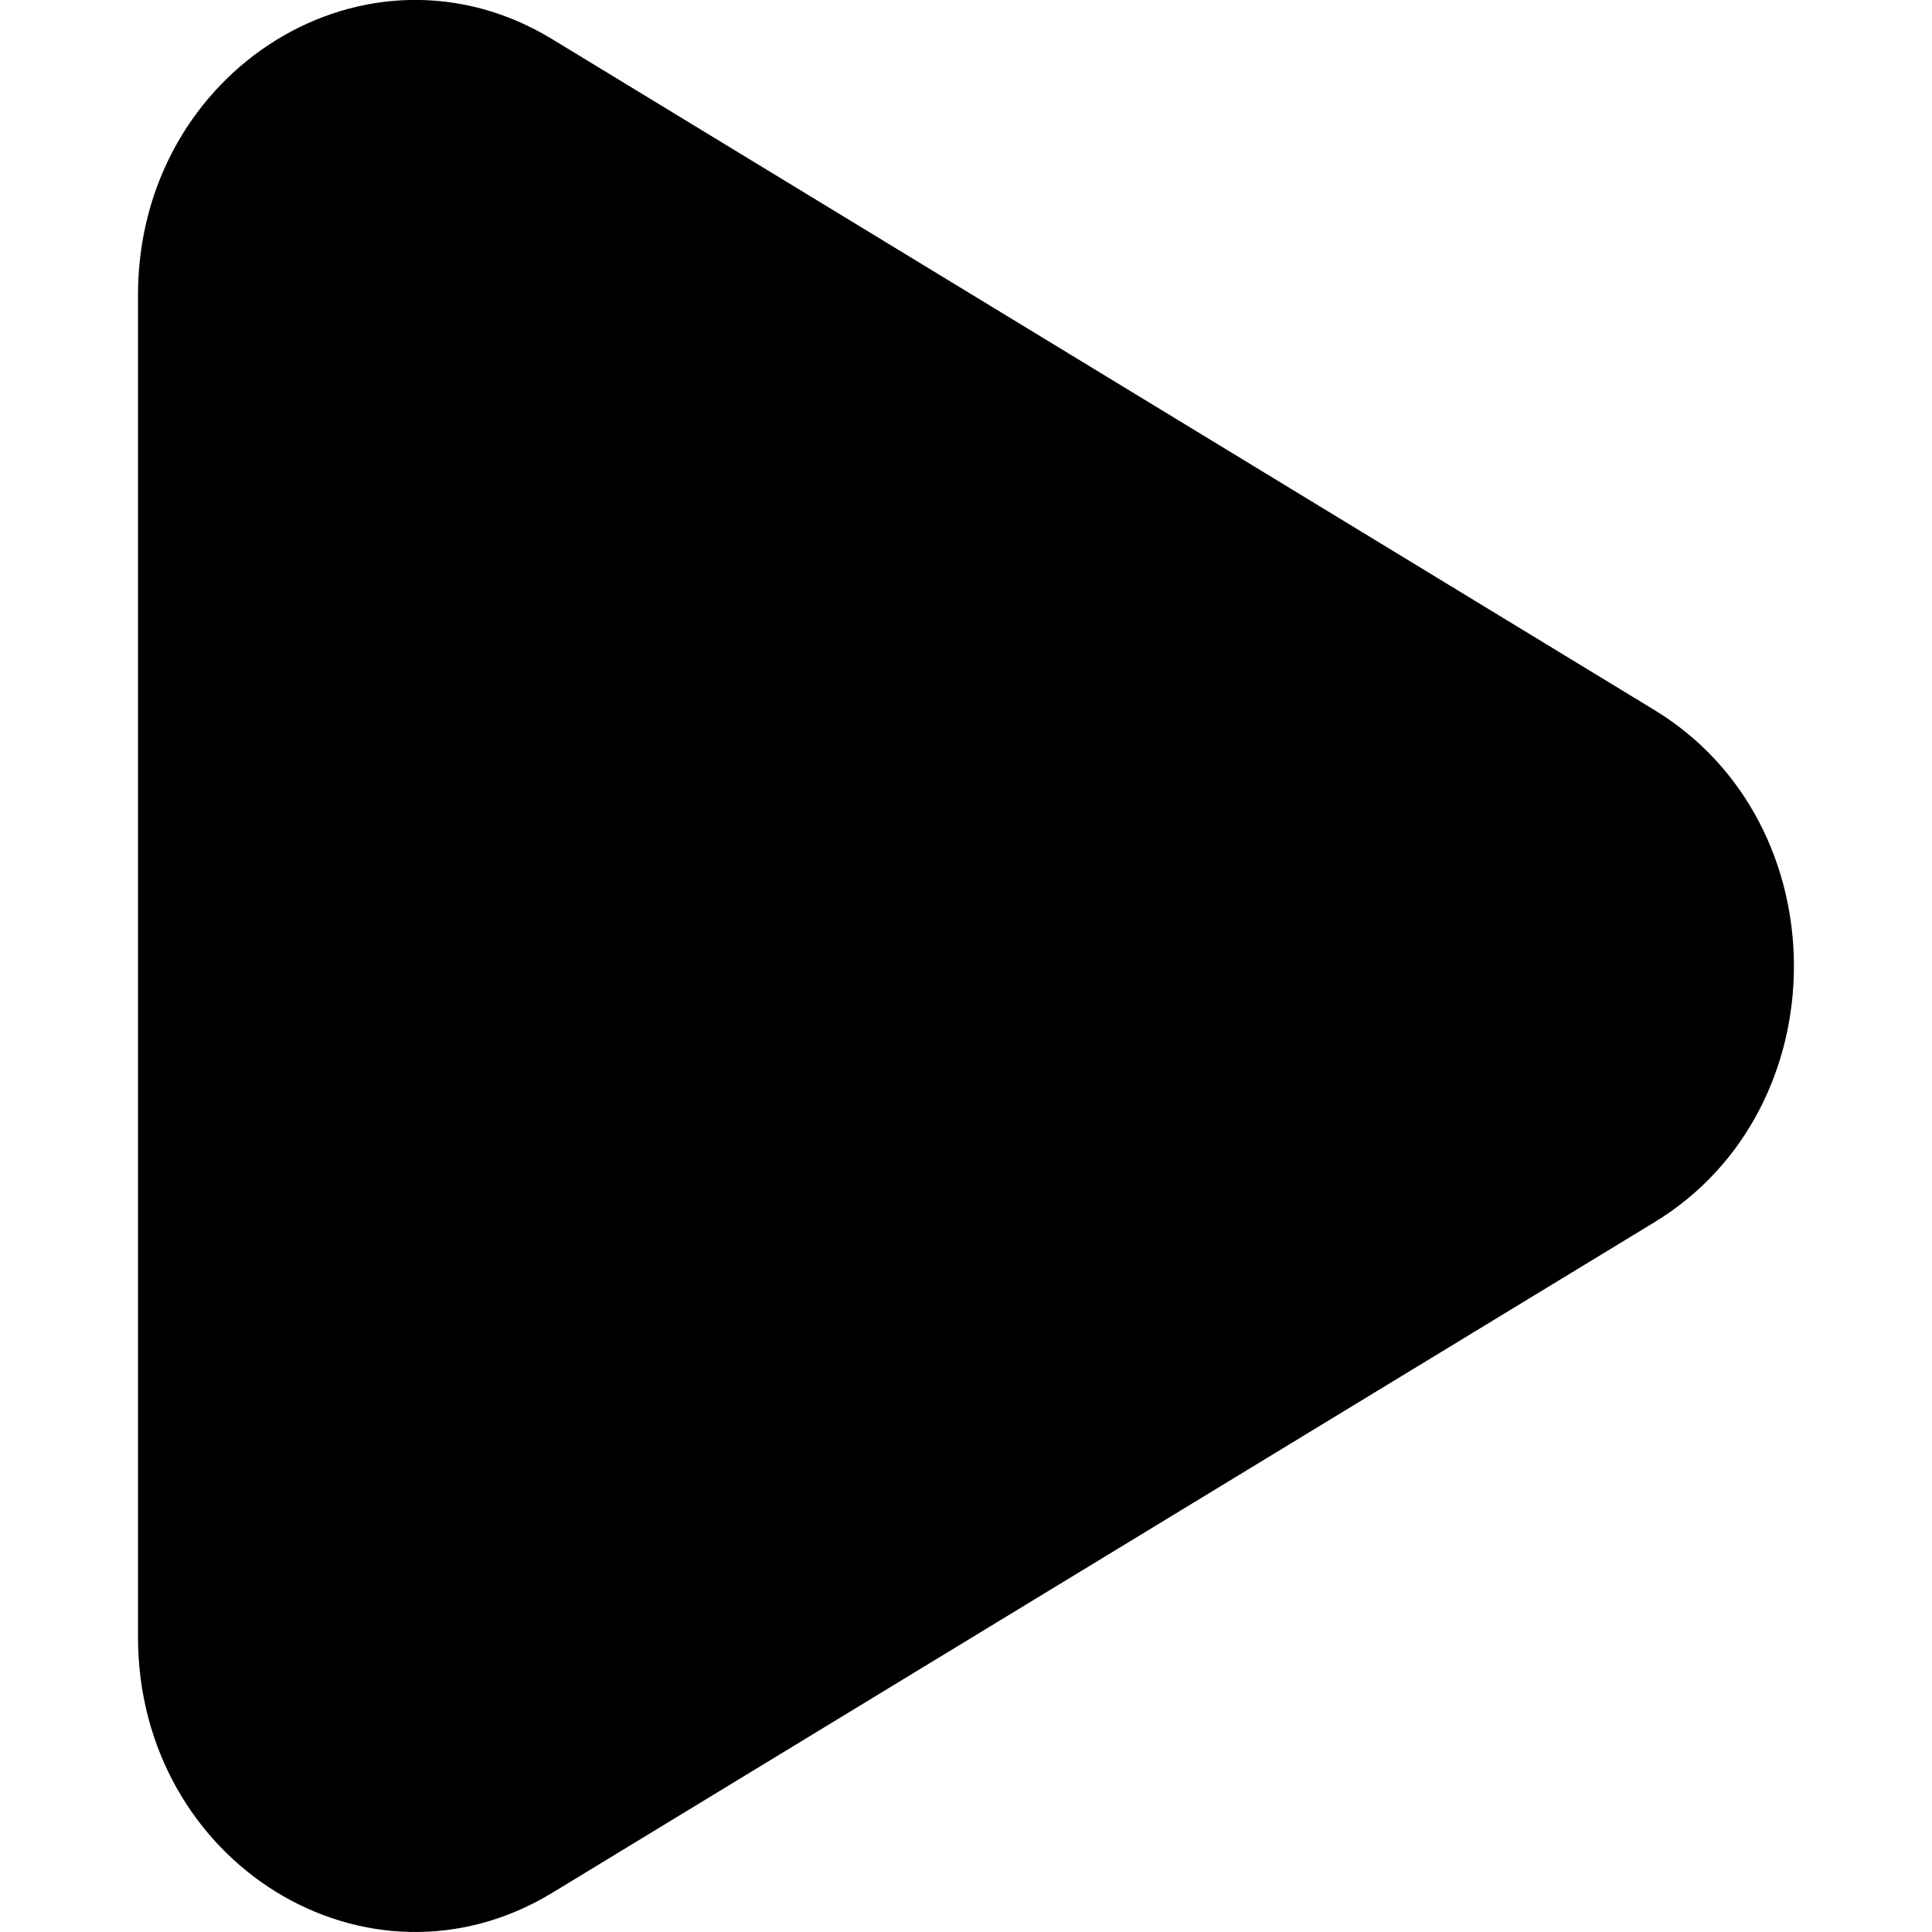
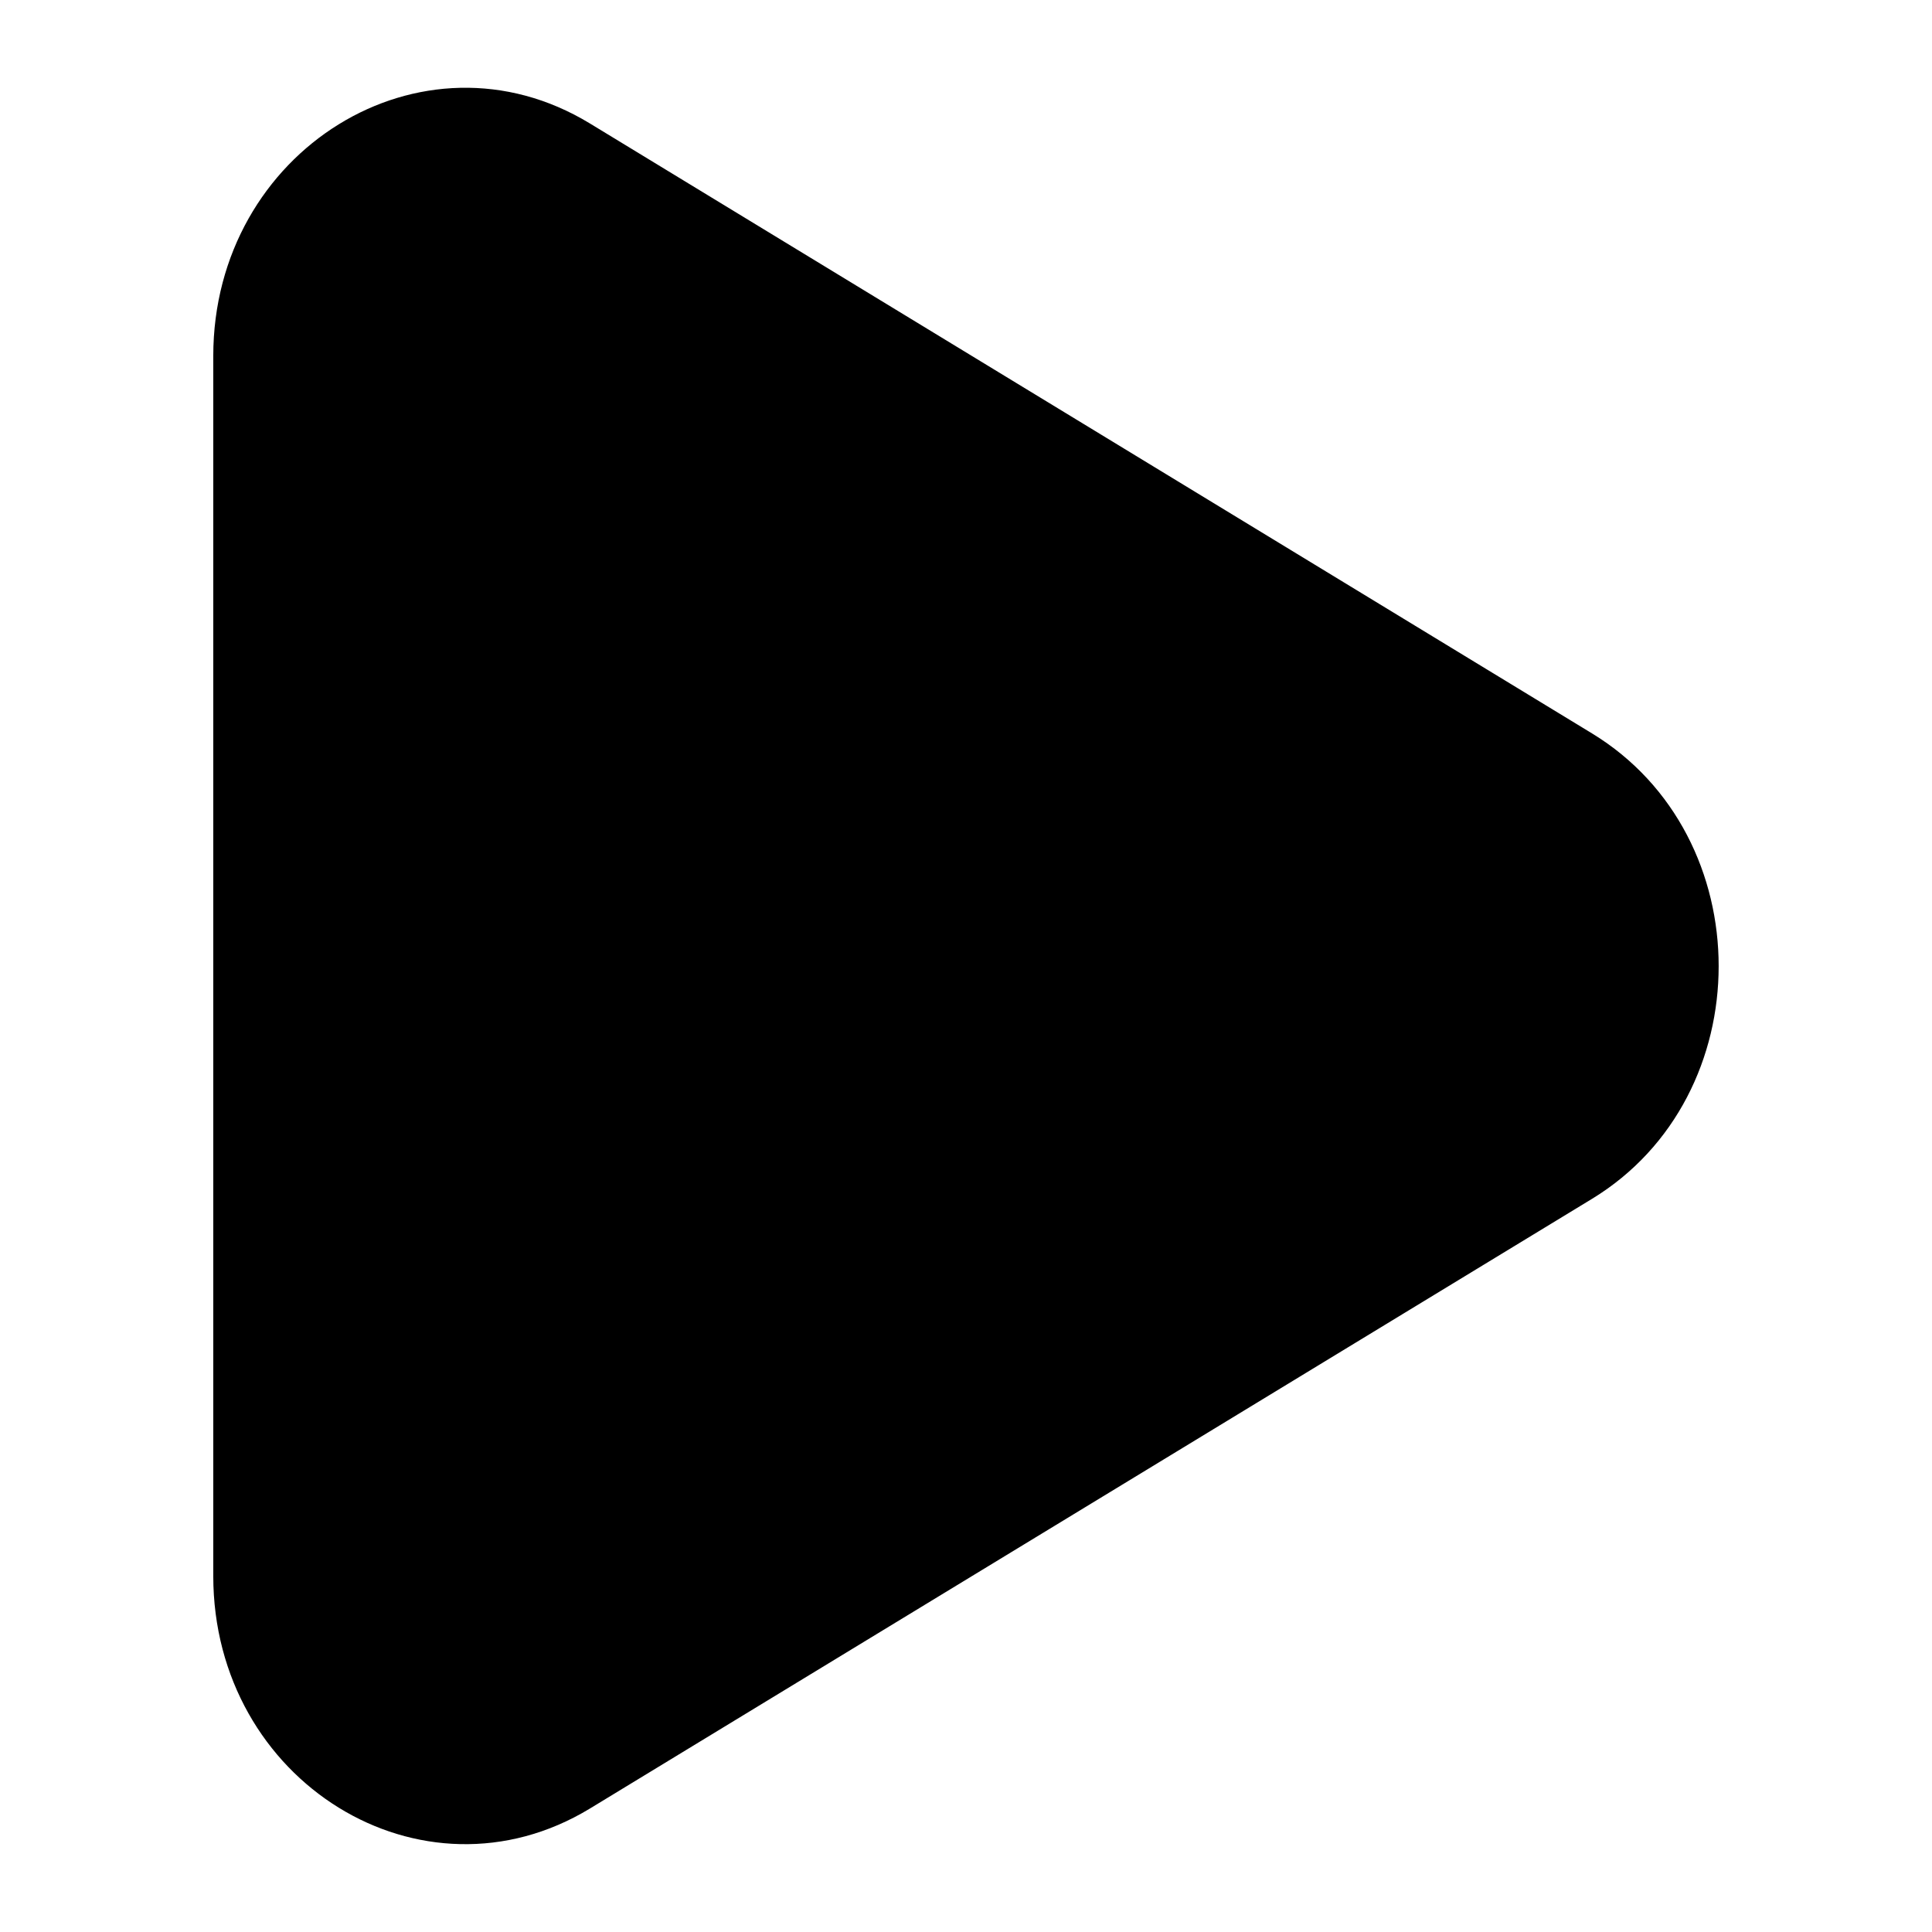
- <svg xmlns="http://www.w3.org/2000/svg" width="800px" height="800px" viewBox="-0.5 0 7 7" version="1.1">
+ <svg xmlns="http://www.w3.org/2000/svg" width="800px" height="800px" viewBox="-0.5 -0.35 7 7.7" version="1.1">
  <defs>

    </defs>
  <g id="Page-1" stroke="none" stroke-width="1" fill="none" fill-rule="evenodd">
    <g id="Dribbble-Light-Preview" transform="translate(-347, -3766)" fill="#000000">
      <g id="icons" transform="translate(56, 160)">
        <path d="M296.495,3608.573 L292.501,3606.142 C291.832,3605.735 291,3606.25 291,3607.069 L291,3611.931 C291,3612.751 291.832,3613.264 292.501,3612.858 L296.495,3610.428 C297.168,3610.018 297.168,3608.983 296.495,3608.573" id="play-[#1003]">

                </path>
      </g>
    </g>
  </g>
</svg>
